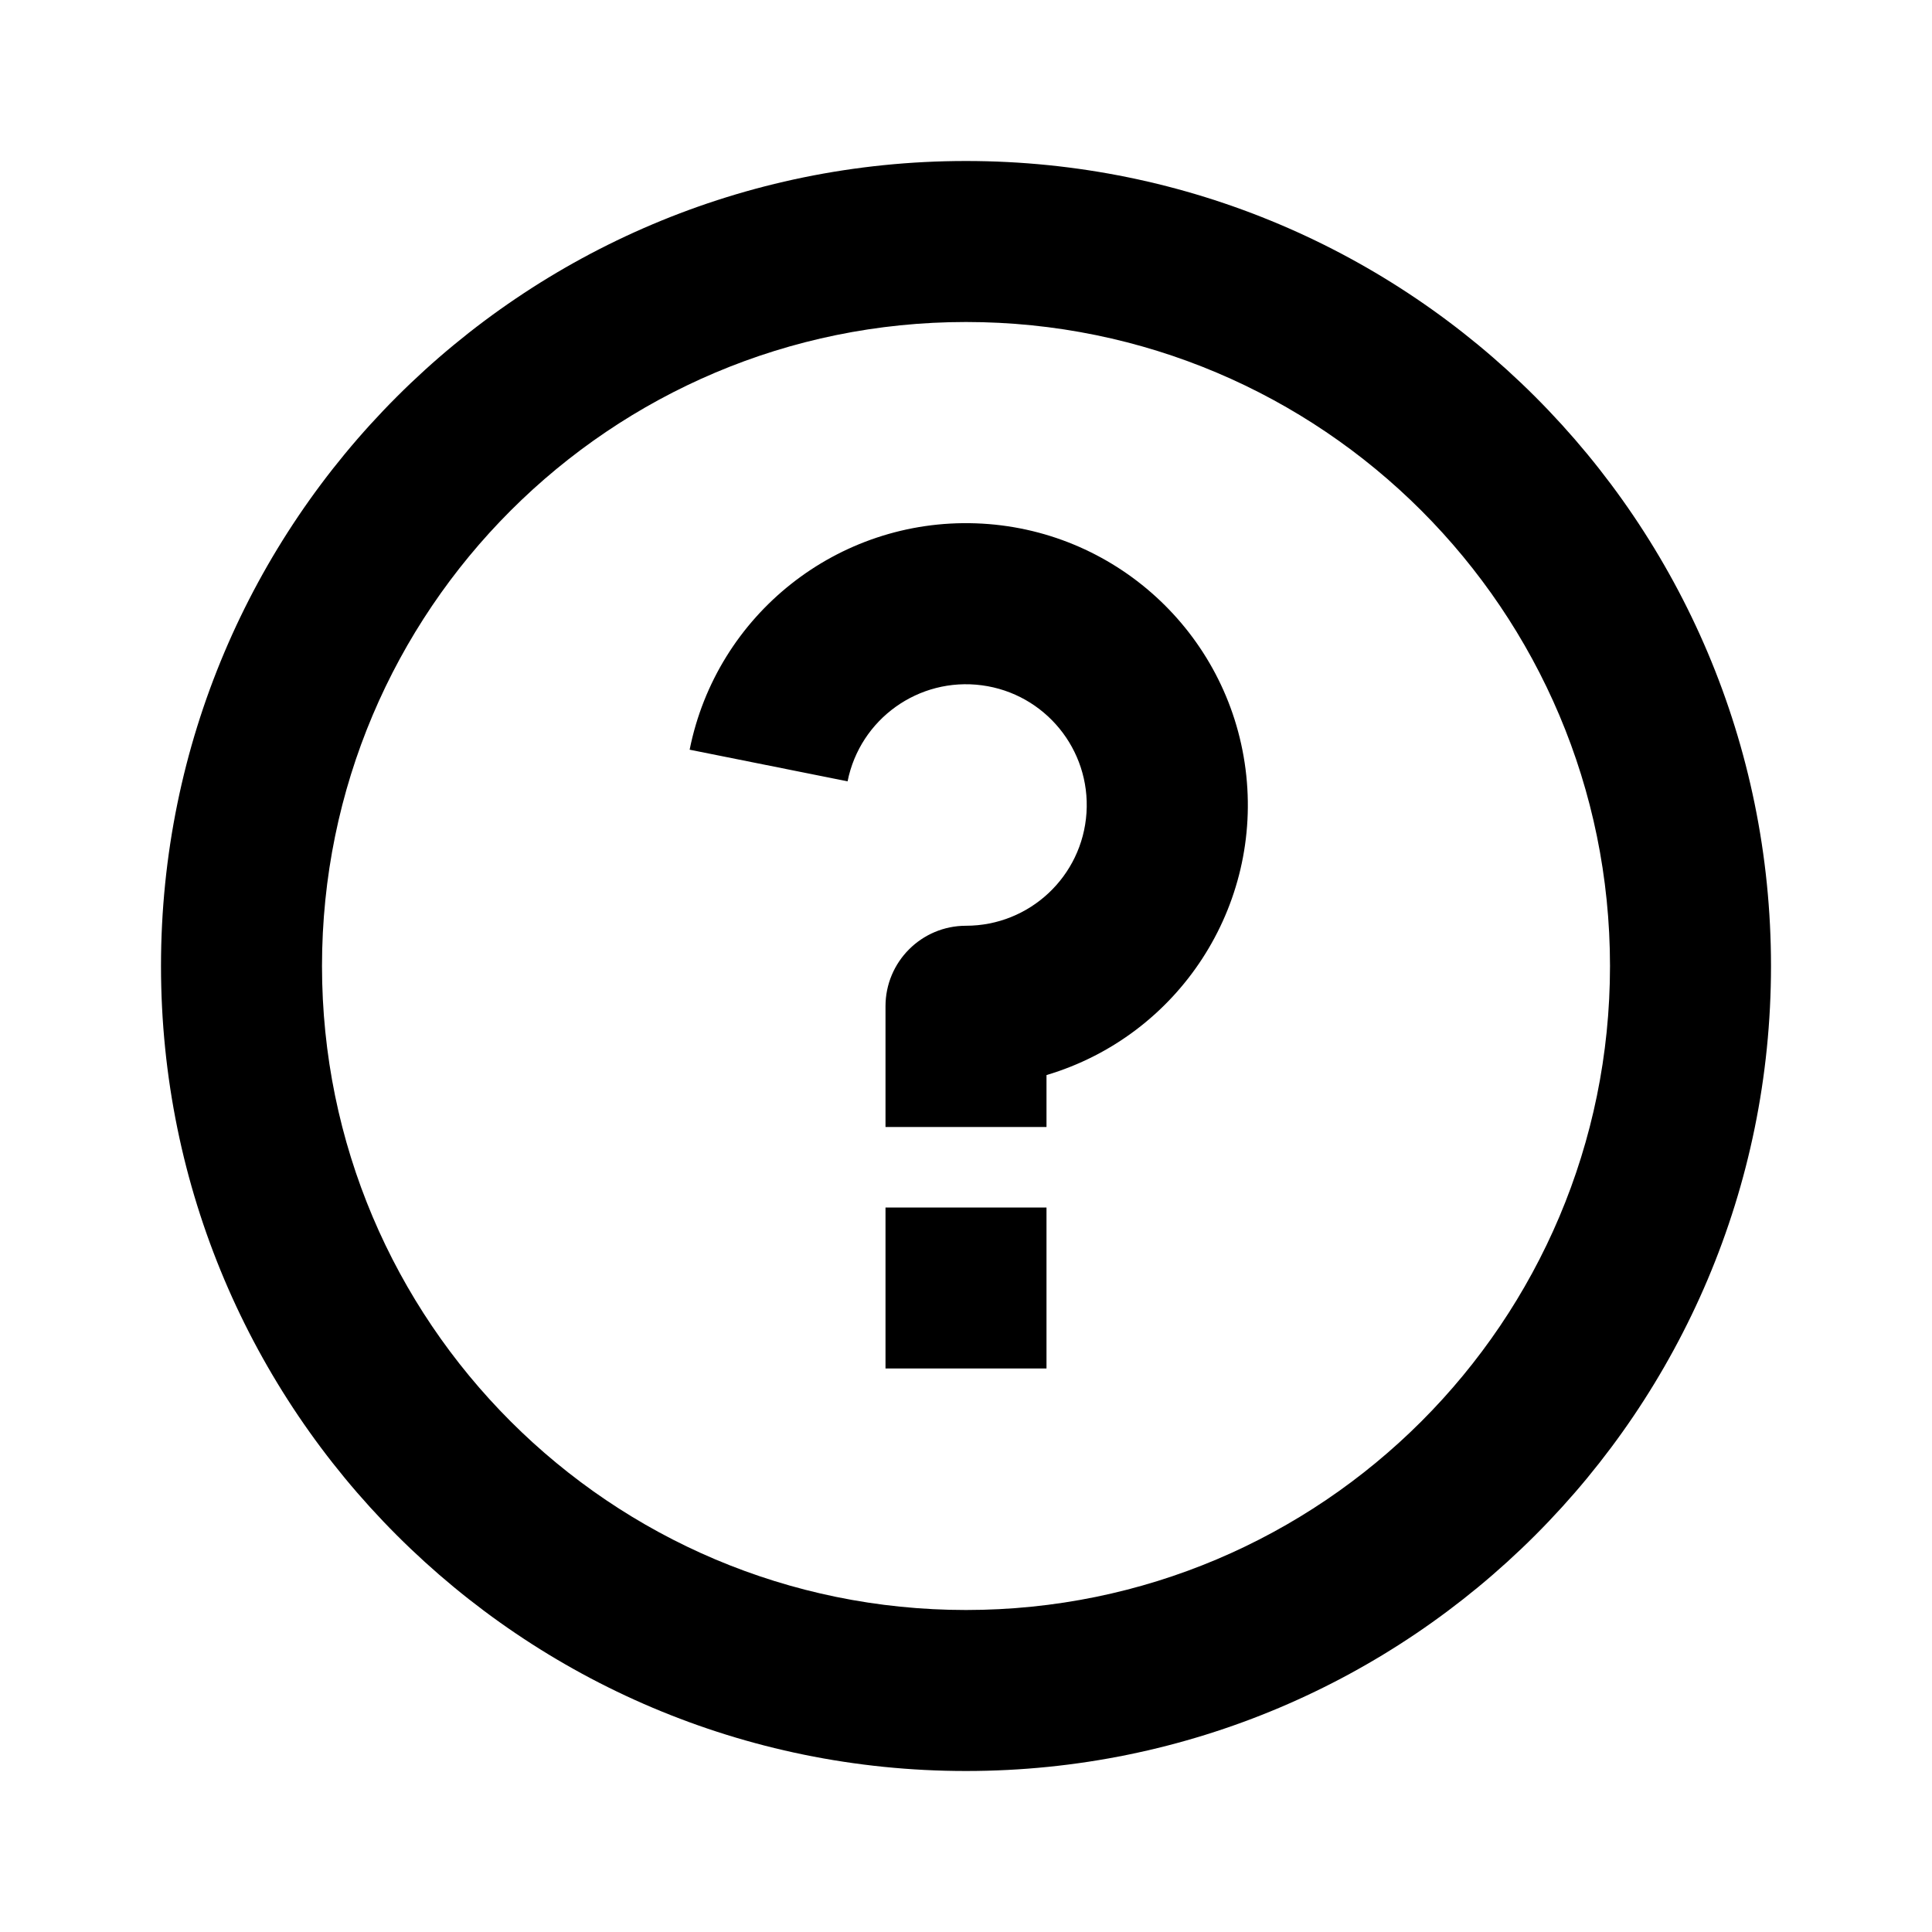
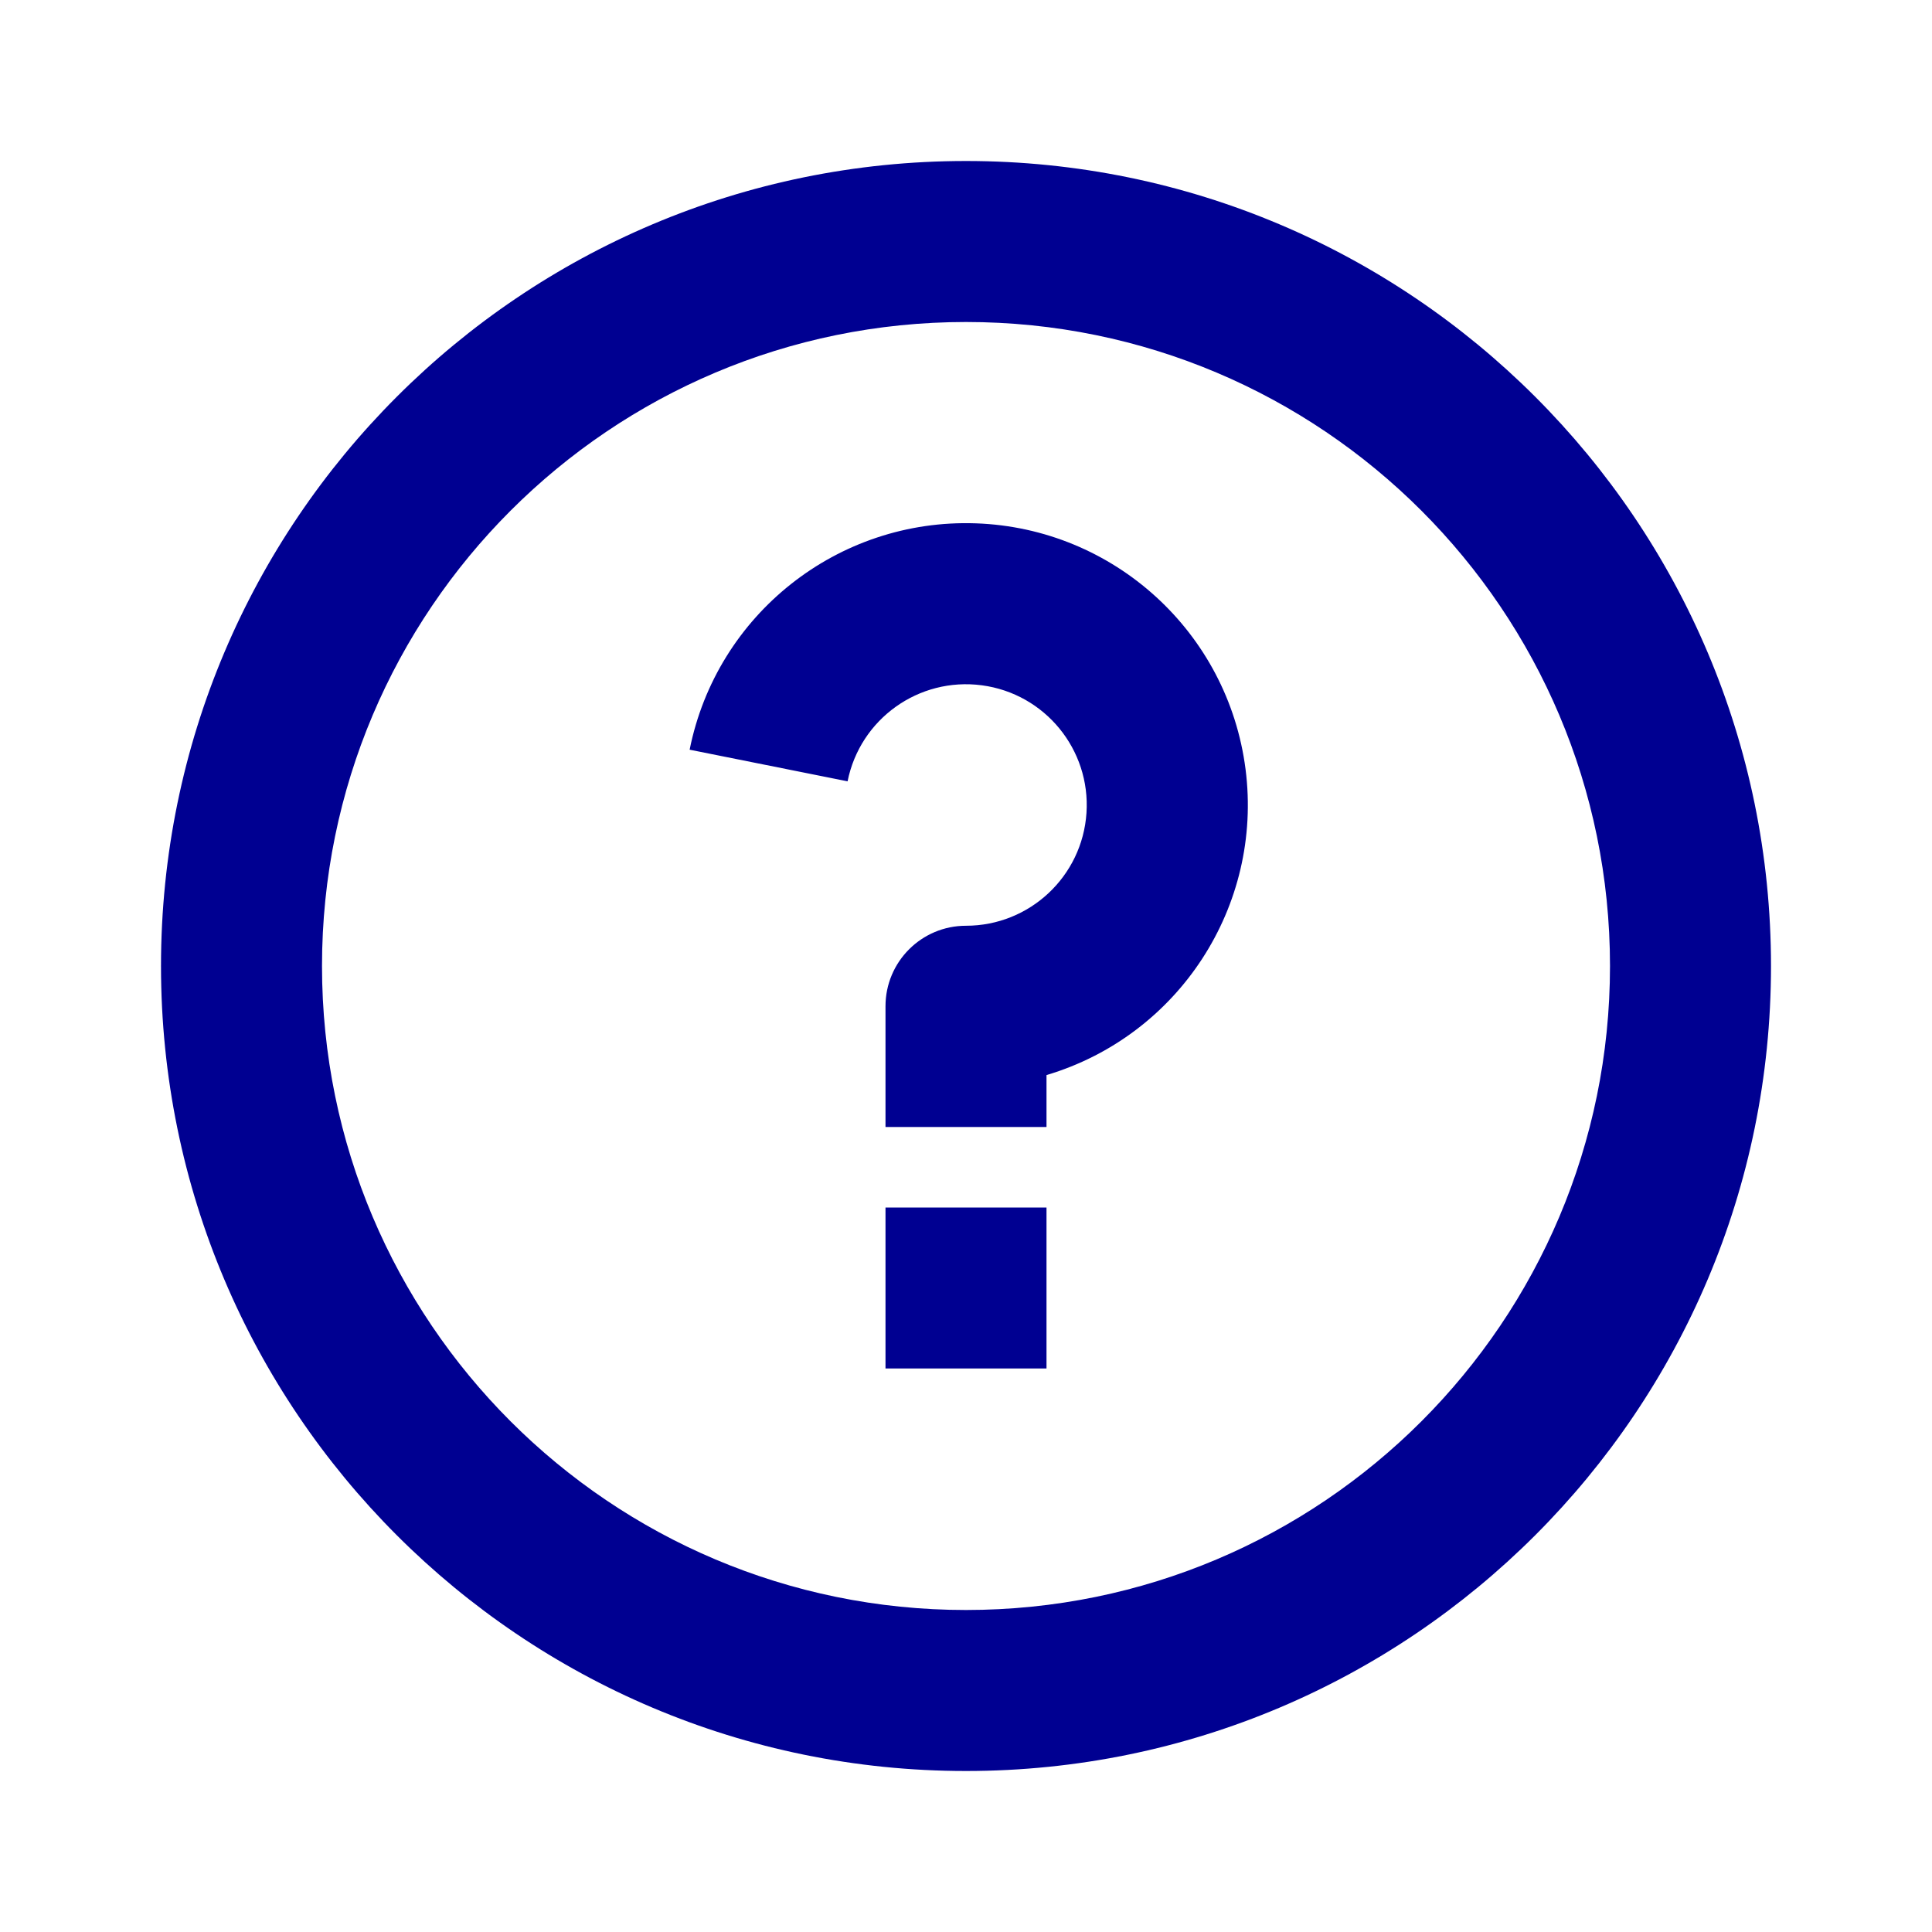
- <svg xmlns="http://www.w3.org/2000/svg" viewBox="0 0 24 24" width="24" height="24">
+ <svg xmlns="http://www.w3.org/2000/svg" viewBox="0 0 24 24" fill="#000091" width="12" height="12">
  <path d="M12 22C6.477 22 2 17.523 2 12S6.477 2 12 2s10 4.477 10 10-4.477 10-10 10Zm0-2a8 8 0 1 0 0-16 8 8 0 0 0 0 16Zm-1-5h2v2h-2v-2Zm2-1.645V14h-2v-1.5a1 1 0 0 1 1-1 1.5 1.5 0 1 0-1.471-1.794l-1.962-.393A3.501 3.501 0 1 1 13 13.355Z" />
</svg>
